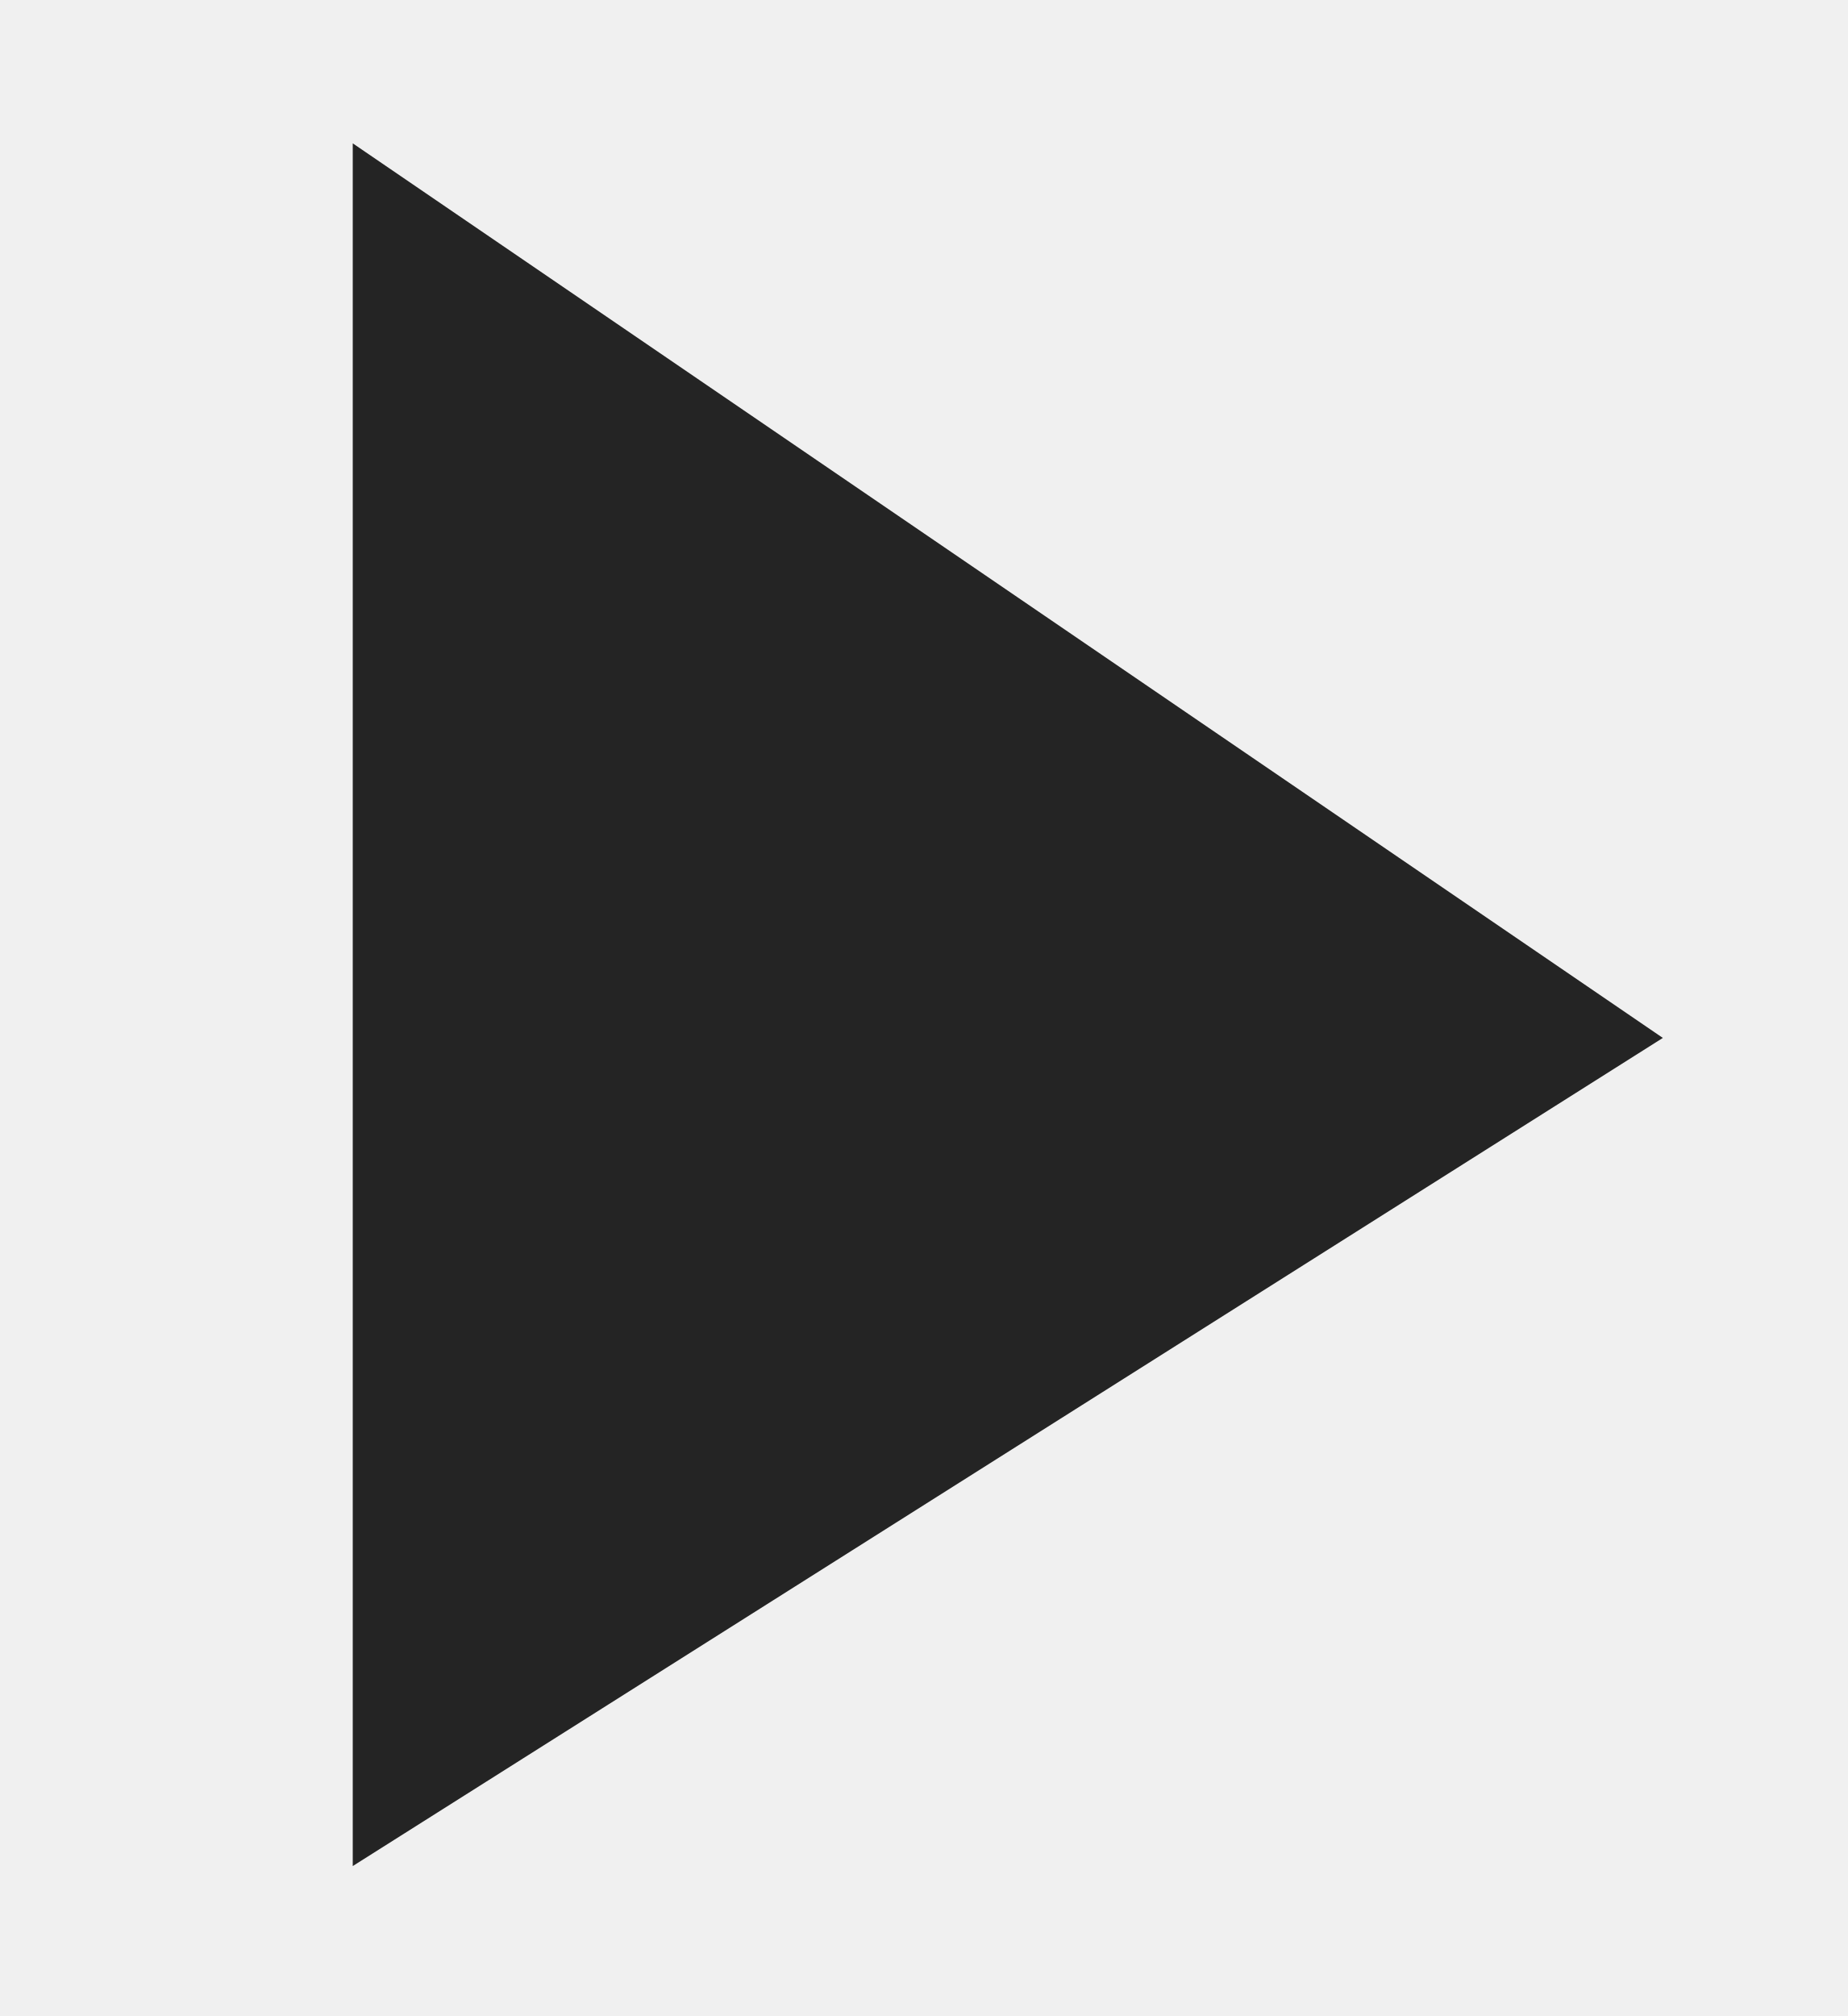
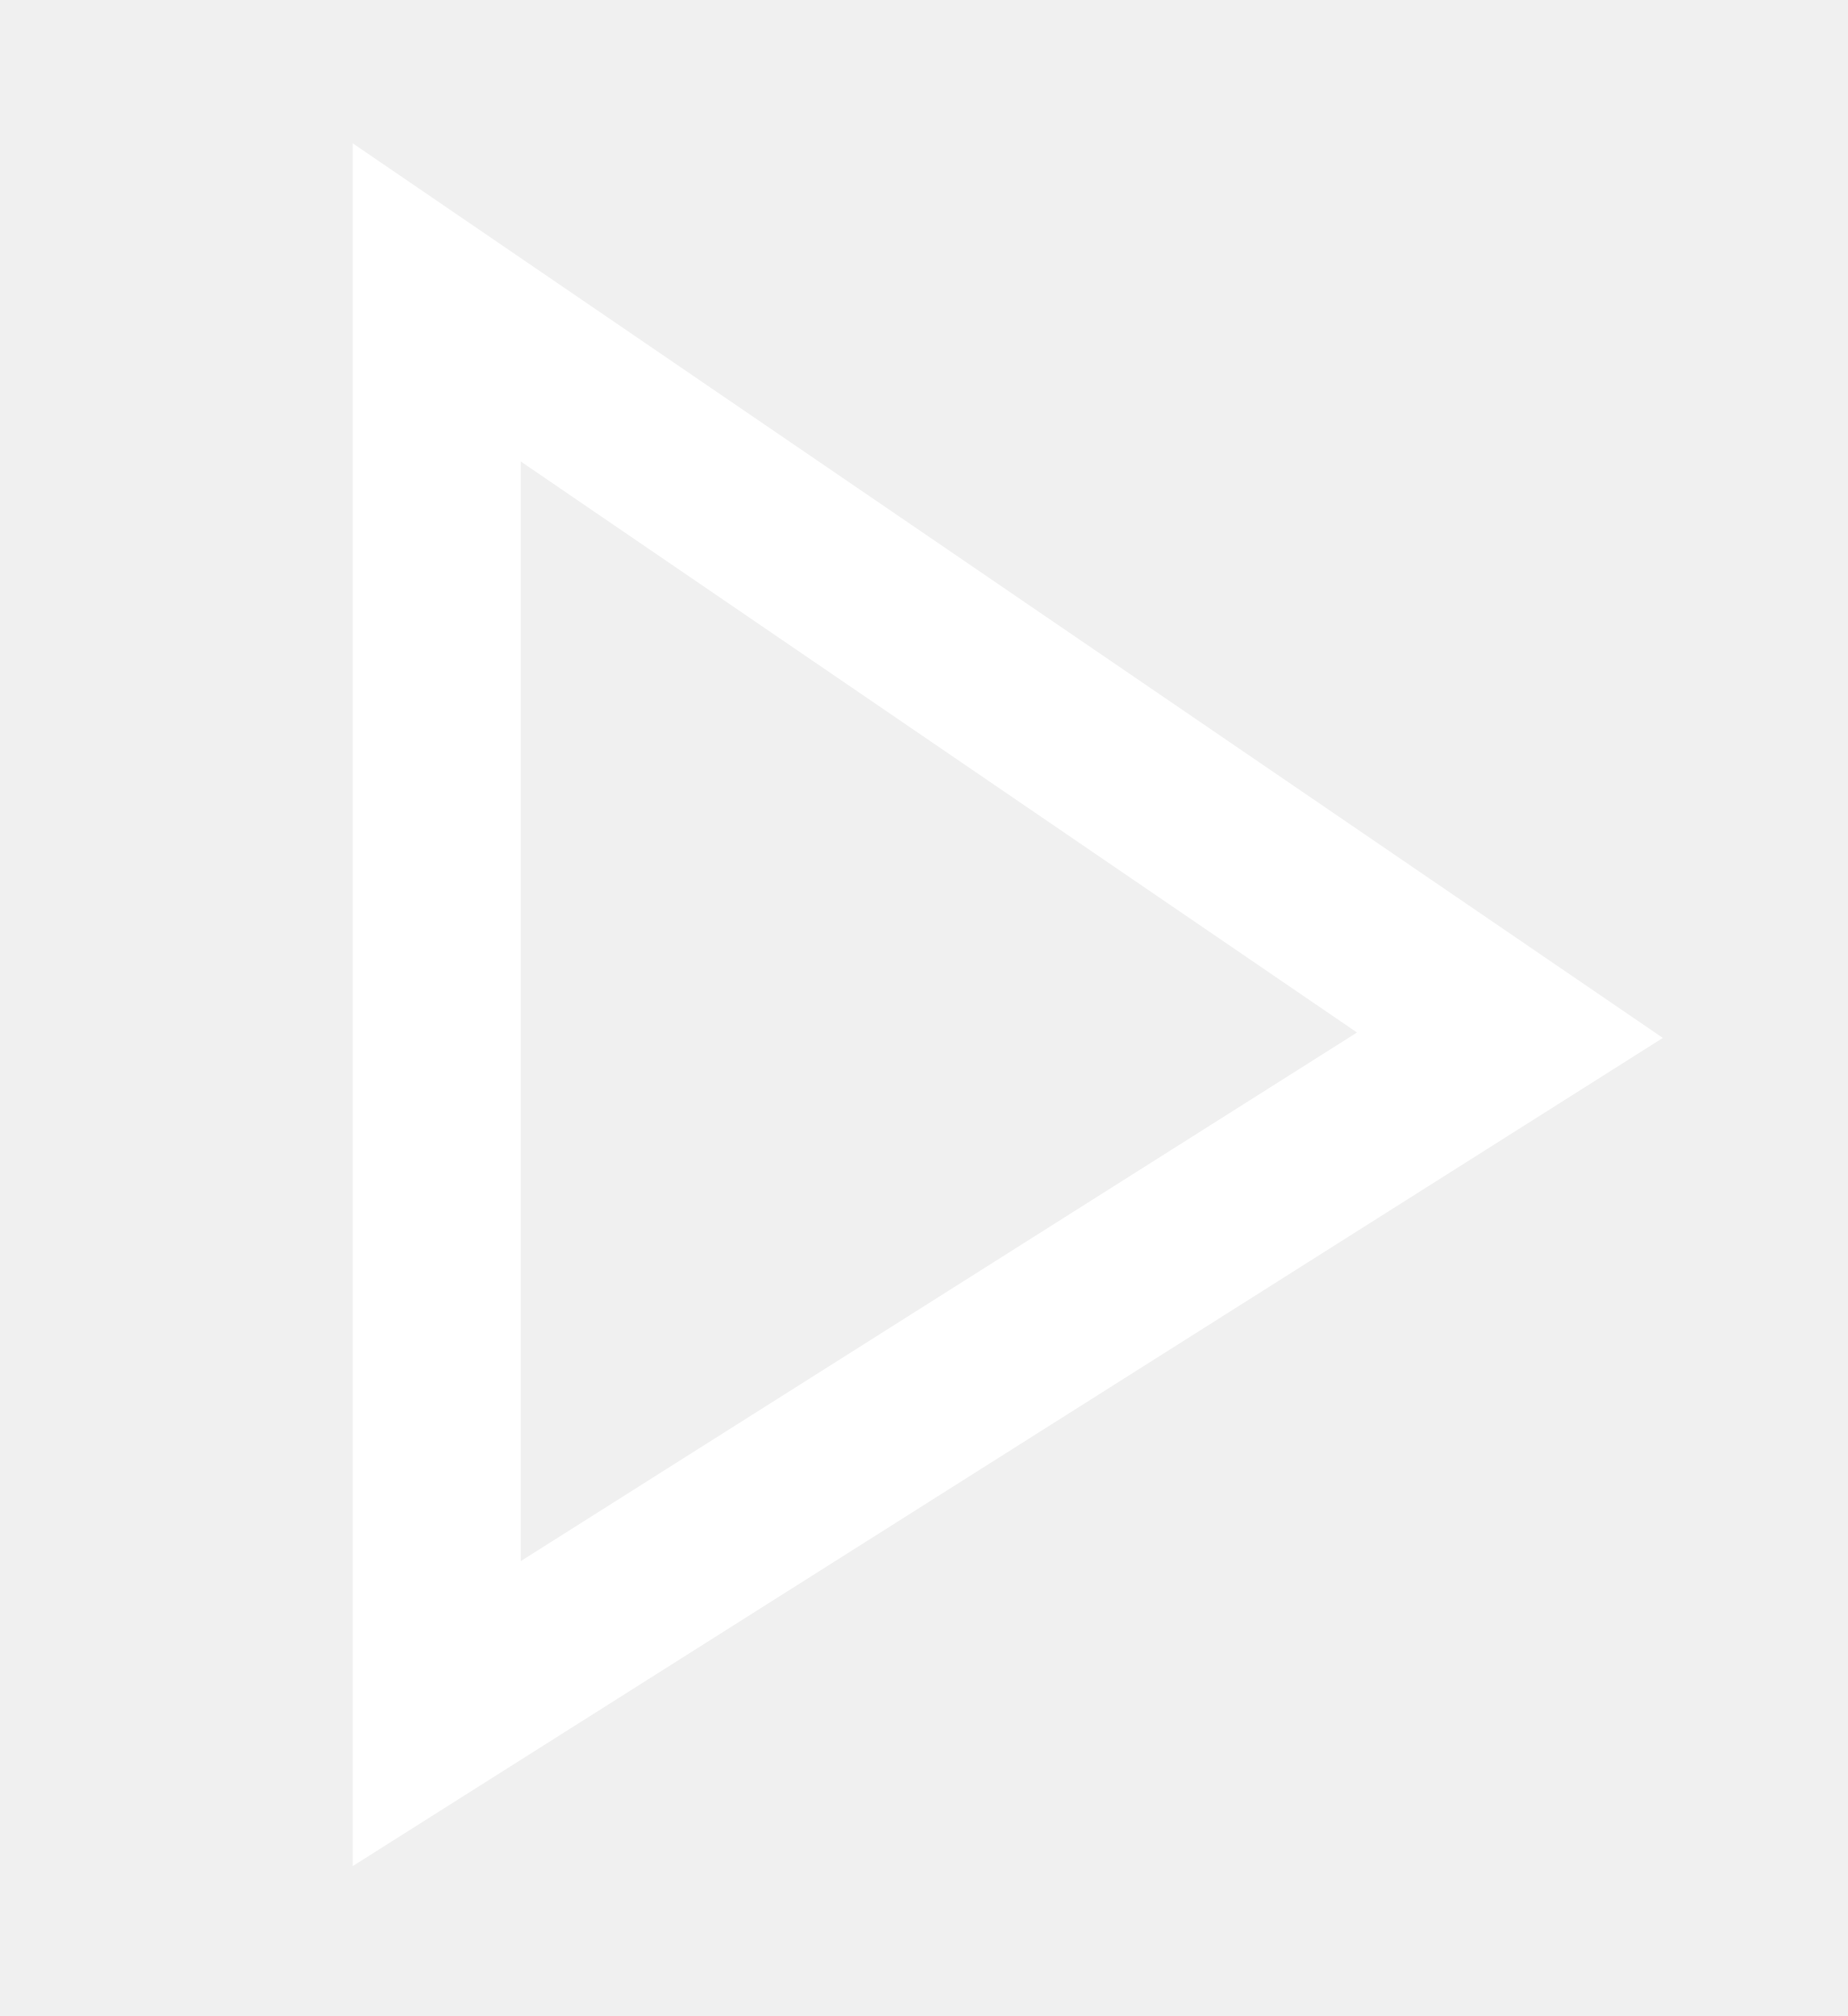
<svg xmlns="http://www.w3.org/2000/svg" width="11" height="12" viewBox="0 0 11 12" fill="none">
  <g id="play">
-     <path id="Path 2" fill-rule="evenodd" clip-rule="evenodd" d="M8.989 6.162L2.6 1.8V10.2L8.989 6.162Z" fill="#242424" stroke="#242424" />
+     <path id="Path 2" fill-rule="evenodd" clip-rule="evenodd" d="M8.989 6.162L2.6 1.8V10.2L8.989 6.162Z" stroke="#fff" />
  </g>
</svg>
